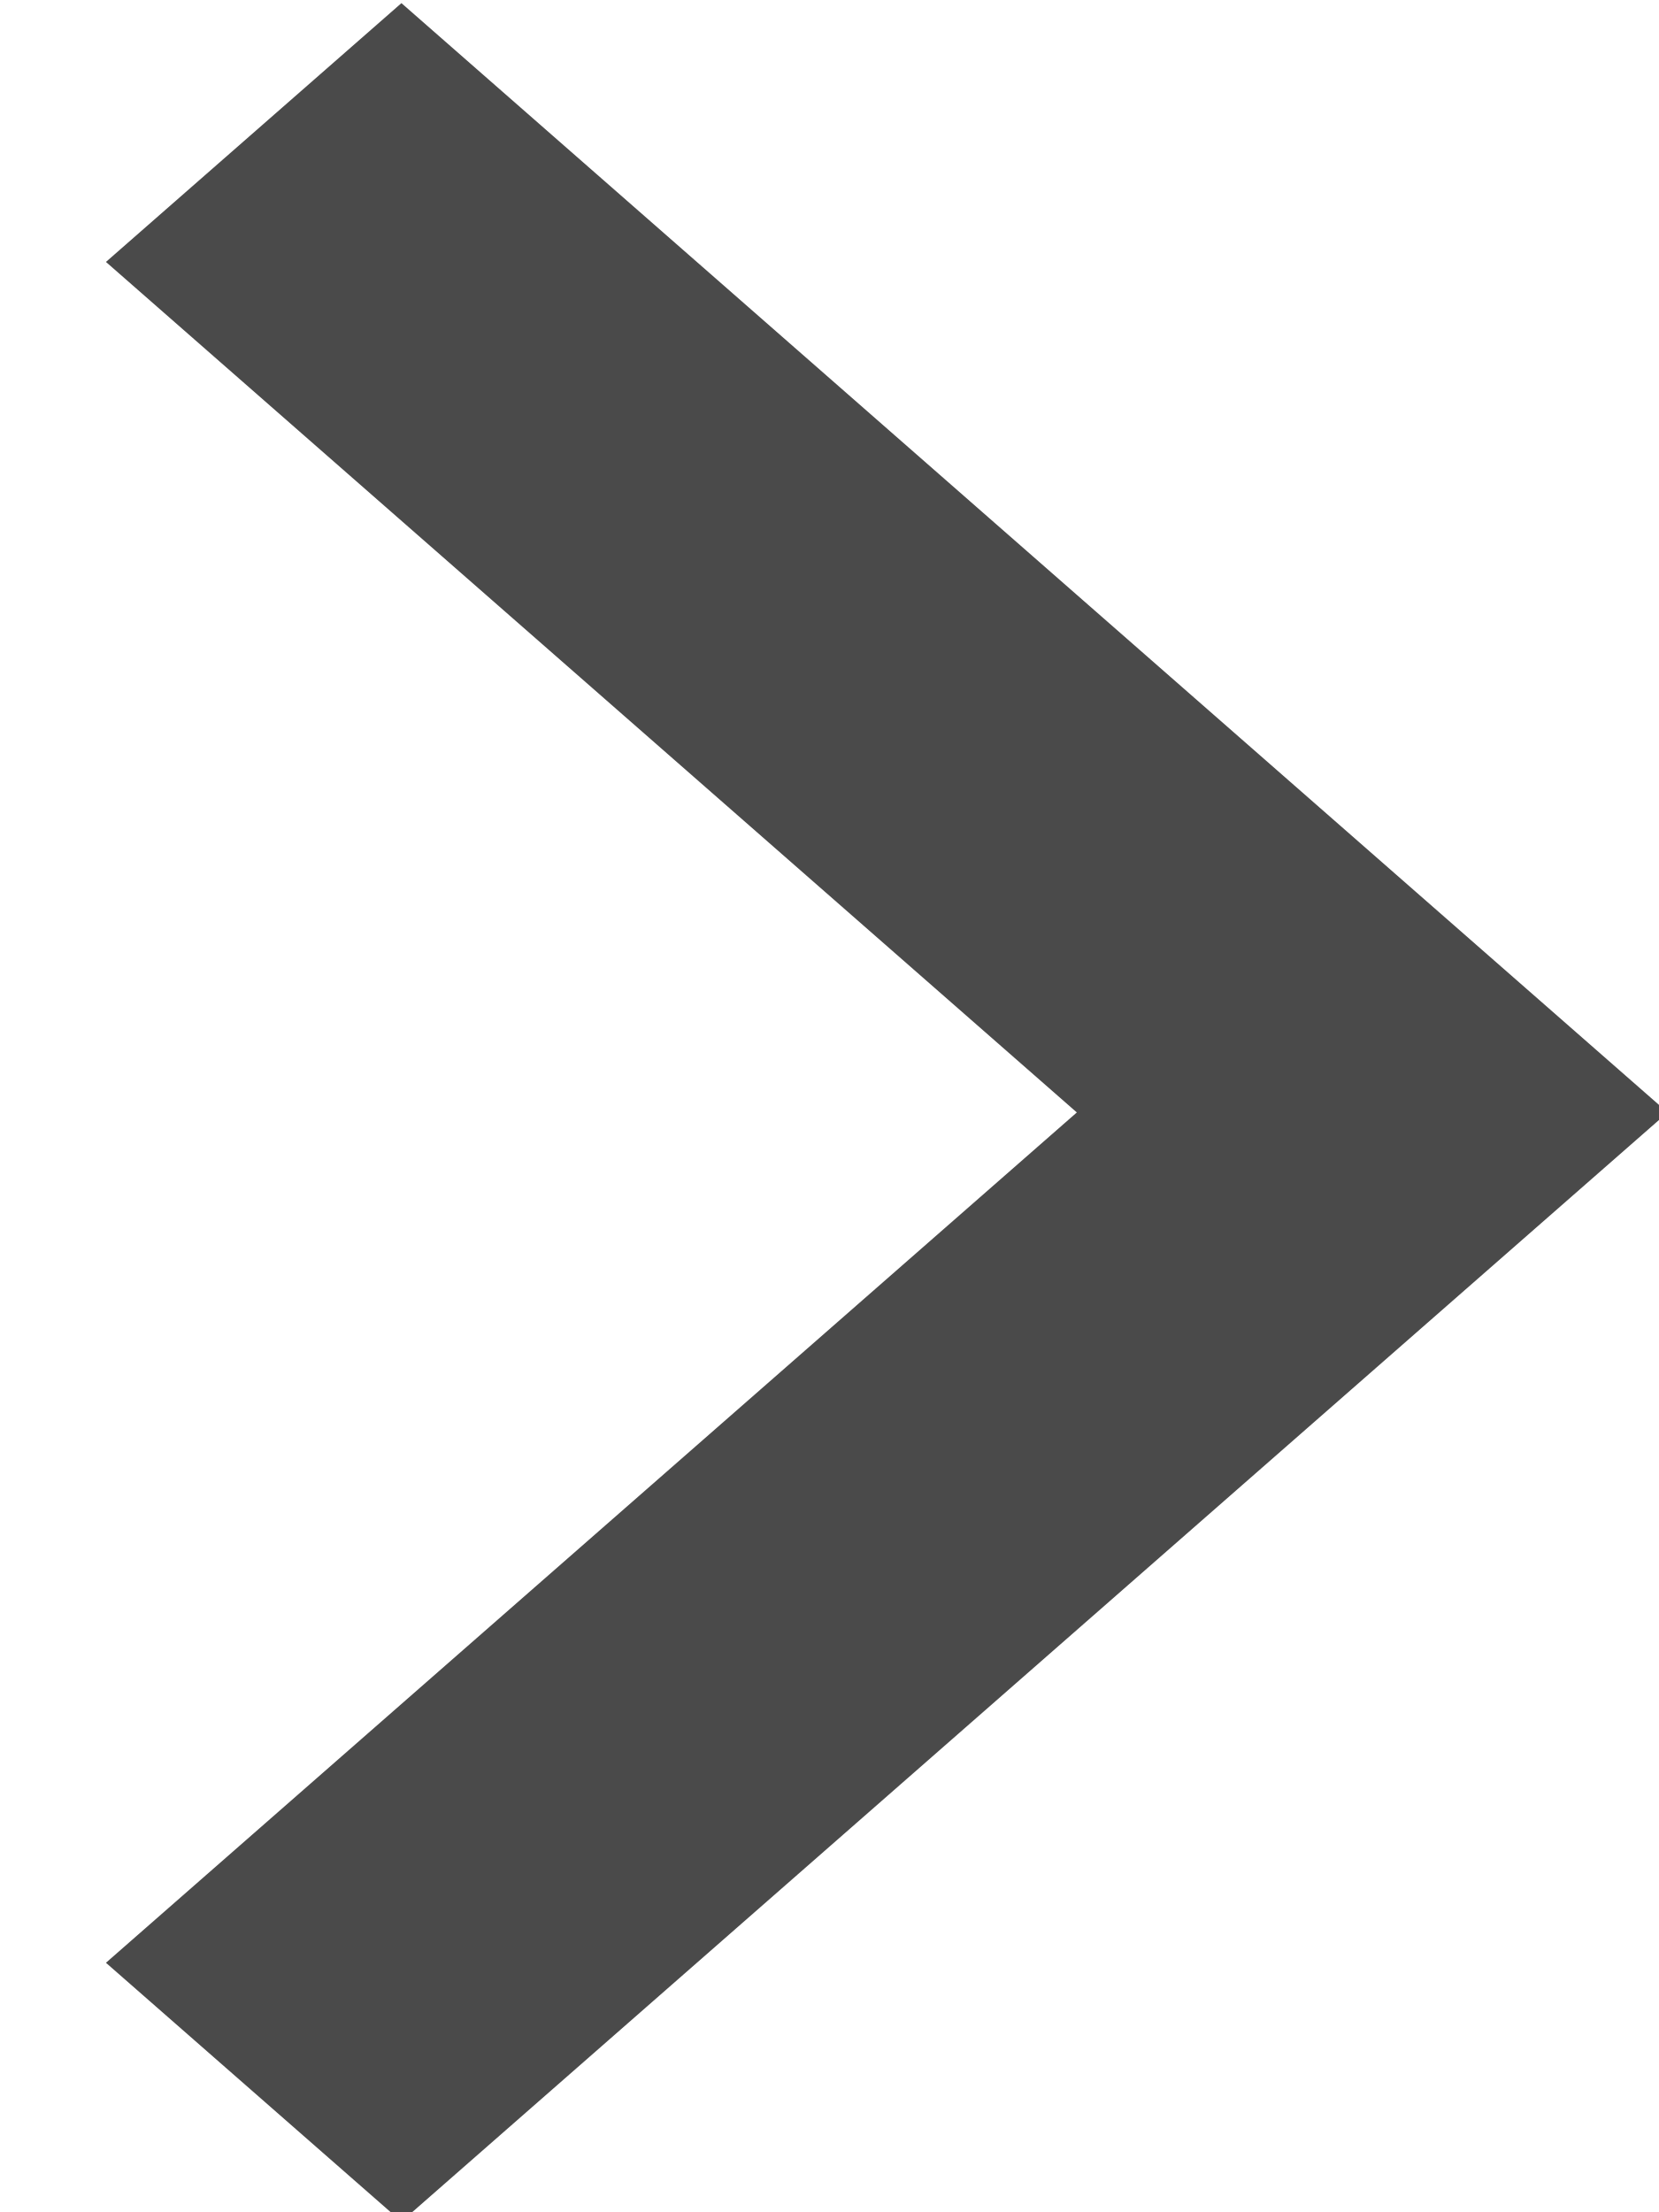
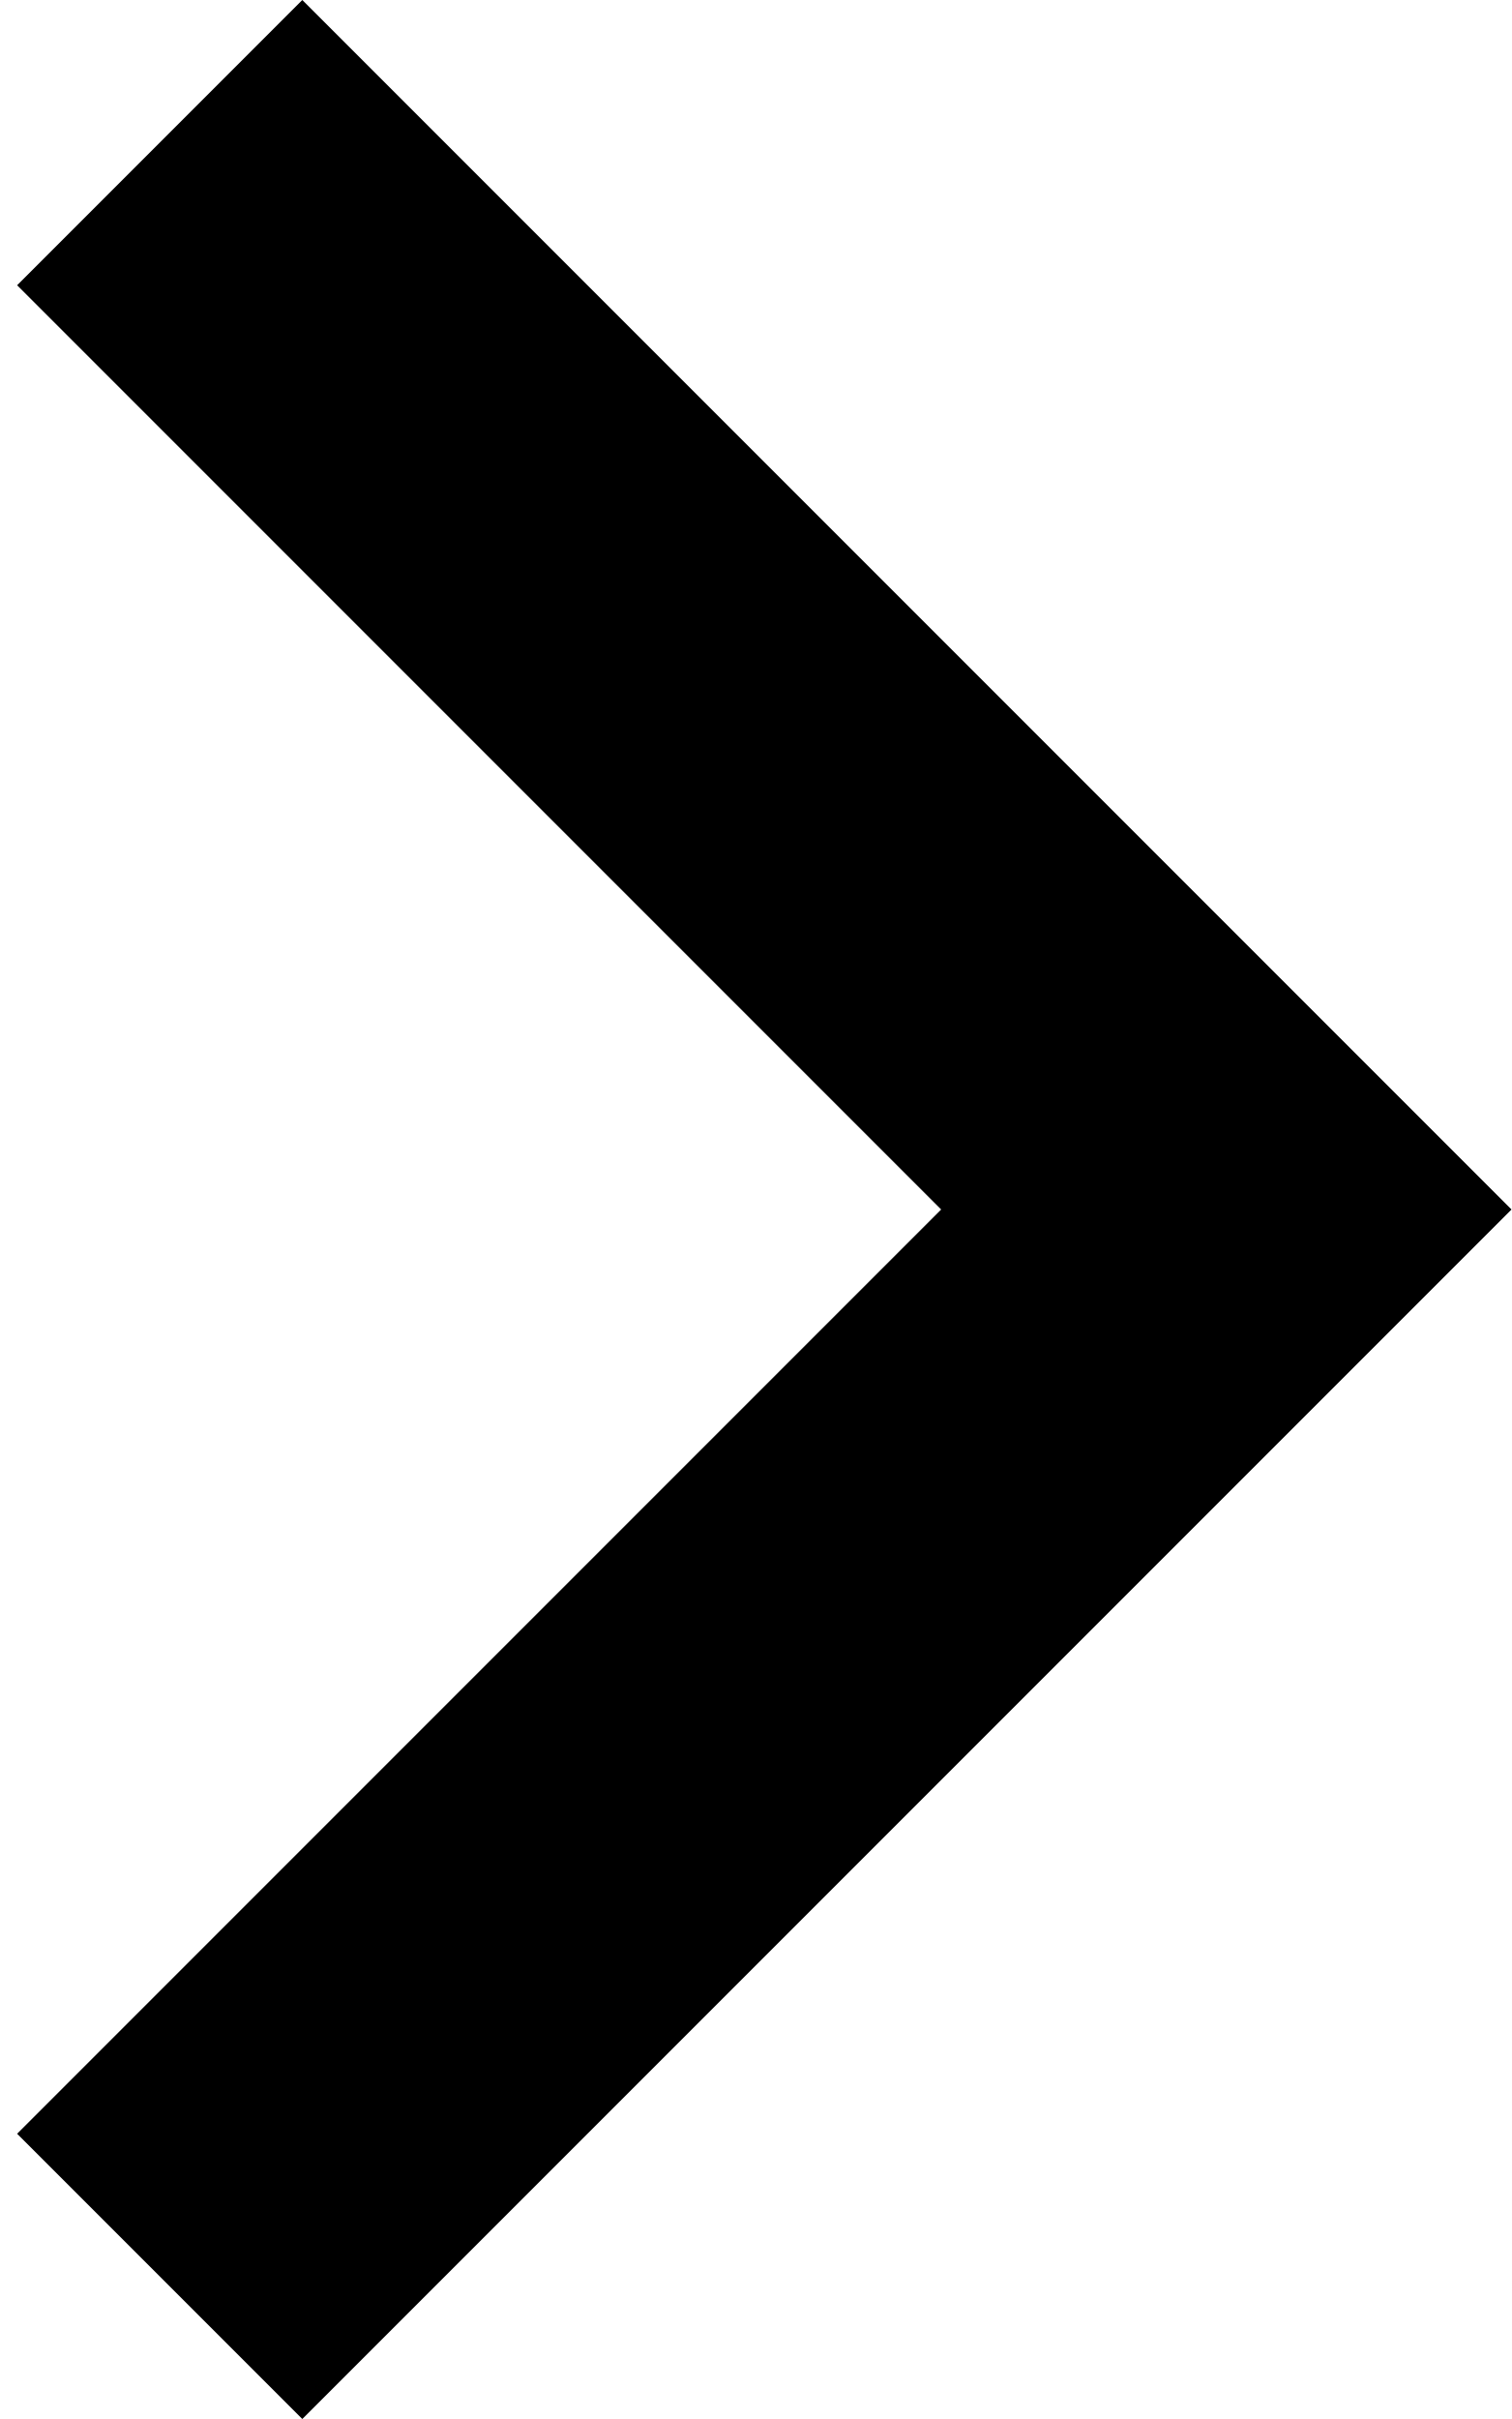
- <svg xmlns="http://www.w3.org/2000/svg" width="9px" height="12px" viewBox="0 0 9 12" version="1.1">
+ <svg xmlns="http://www.w3.org/2000/svg" width="15px" height="24px" viewBox="0 0 15 24" version="1.1">
  <defs />
-   <g id="IPO" stroke="none" stroke-width="1" fill="none" fill-rule="evenodd">
-     <g id="Homepage-standpunt-1" transform="translate(-329, -1374)" fill="#4A4A4A">
-       <g id="Group-Copy-11" transform="translate(249, 1368)">
-         <g id="chevron-right" transform="translate(70.72774, 0)">
-           <polygon id="Shape" points="9.847 7.421 11.45 6.017 18.319 12.035 11.45 18.052 9.847 16.648 15.114 12.035" />
-         </g>
-       </g>
-     </g>
+   <g id="Page-1" stroke="none" stroke-width="1" fill="none" fill-rule="evenodd">
+     <polygon id="Shape" fill="#000000" points="3 0 0.17 2.83 9.34 12 0.17 21.17 3 24 15 12" />
  </g>
</svg>
